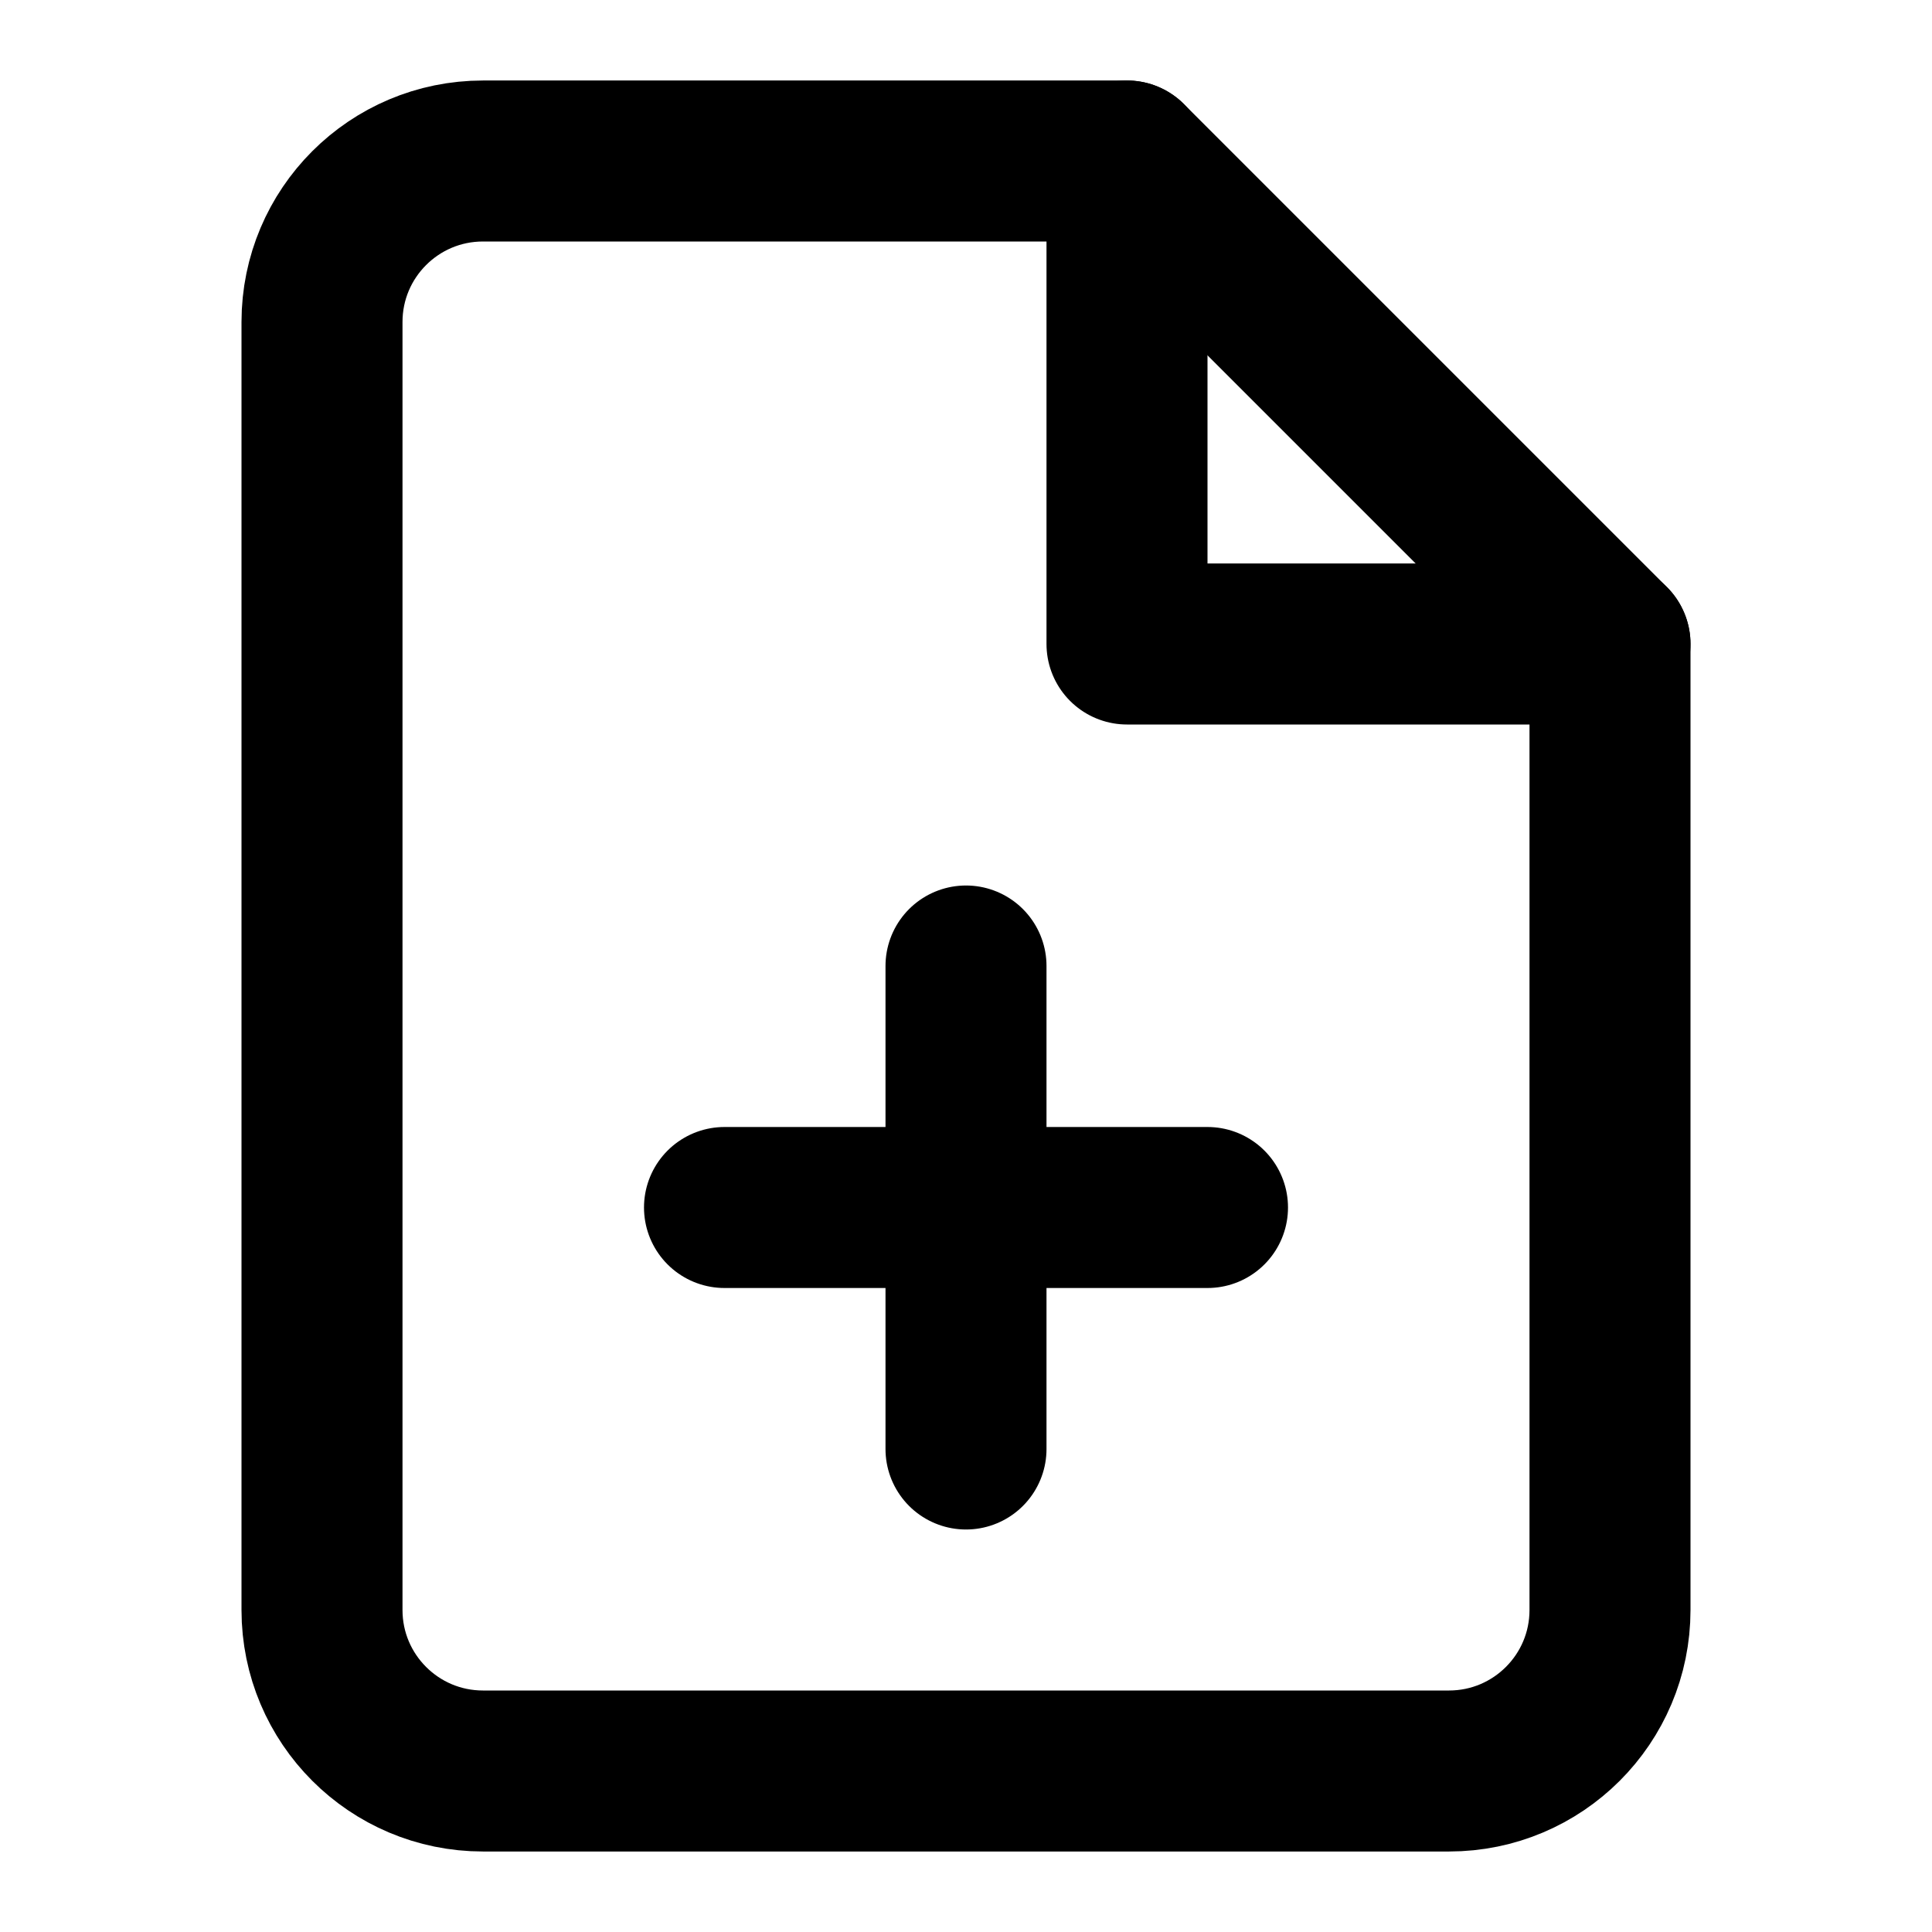
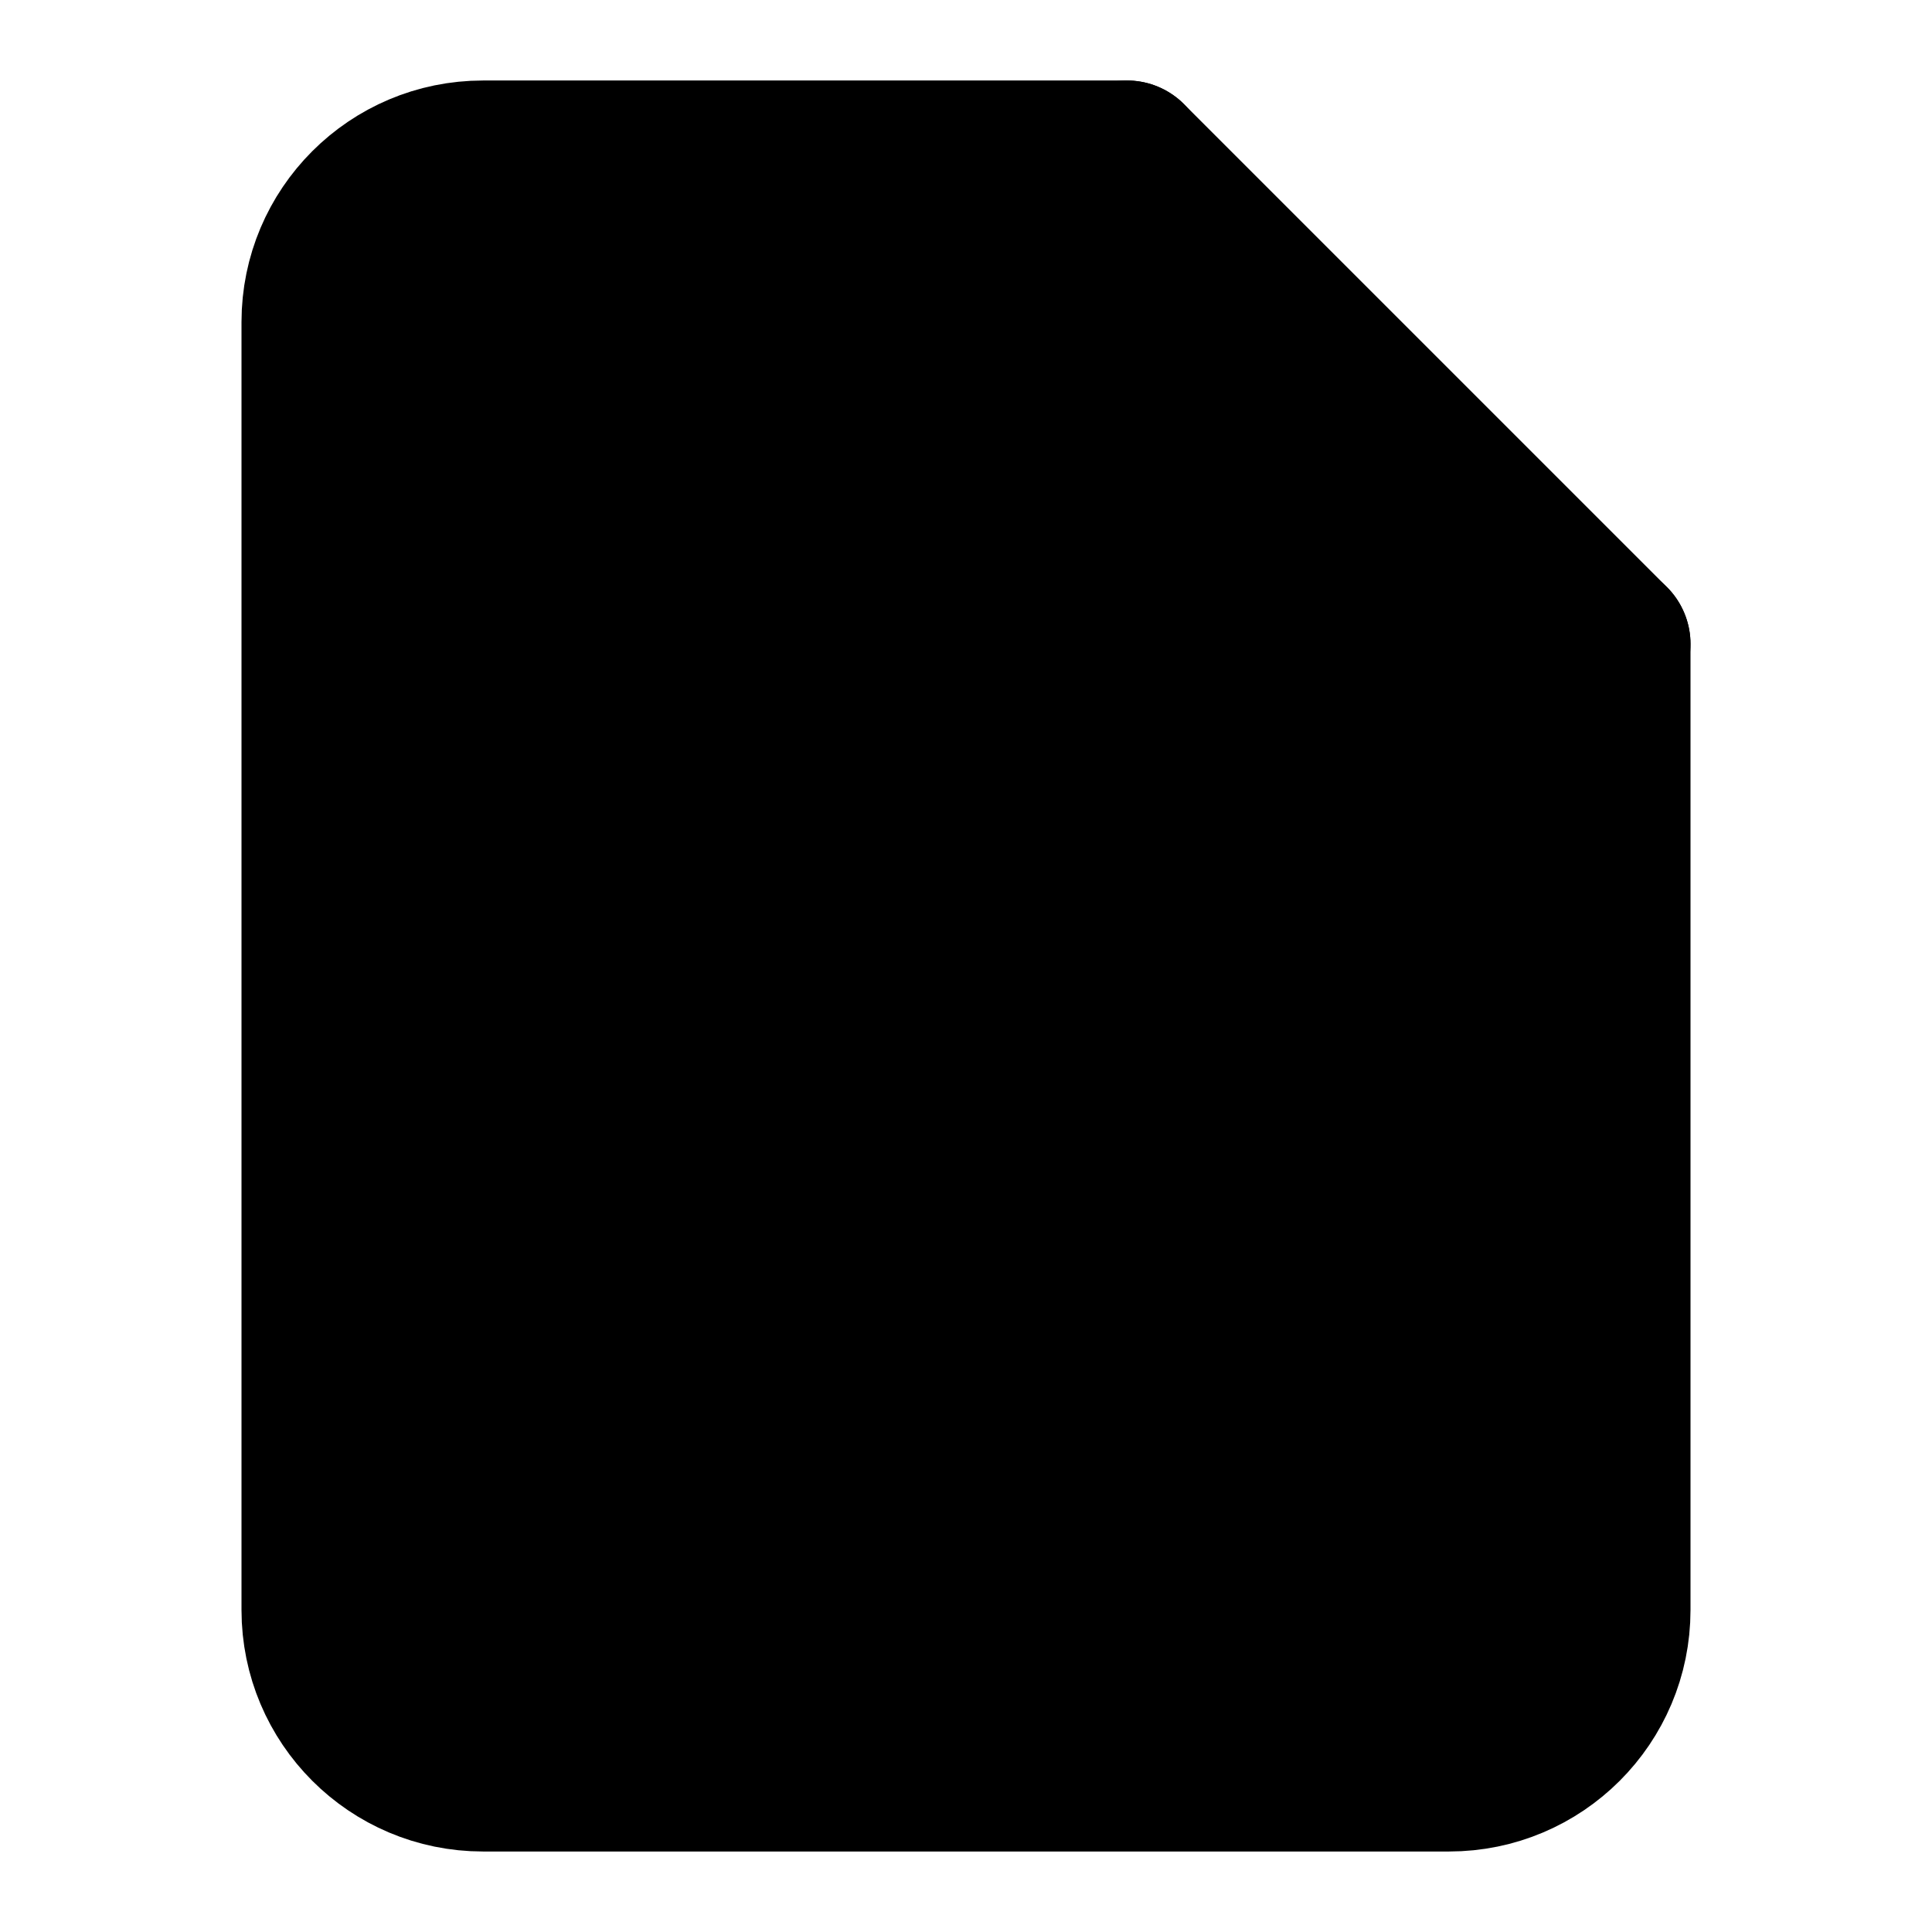
- <svg xmlns="http://www.w3.org/2000/svg" width="24" height="24" viewBox="0 0 24 24" fill="none" stroke="currentColor" stroke-width="2" stroke-linecap="round" stroke-linejoin="round" className="feather feather-activity">
+ <svg xmlns="http://www.w3.org/2000/svg" width="24" height="24" viewBox="0 0 24 24" stroke="currentColor" stroke-width="2" stroke-linecap="round" stroke-linejoin="round" className="feather feather-activity">
  <path d="M14 2H6a2 2 0 0 0-2 2v16a2 2 0 0 0 2 2h12a2 2 0 0 0 2-2V8z" />
  <polyline points="14 2 14 8 20 8" />
  <line x1="12" y1="18" x2="12" y2="12" />
  <line x1="9" y1="15" x2="15" y2="15" />
</svg>
